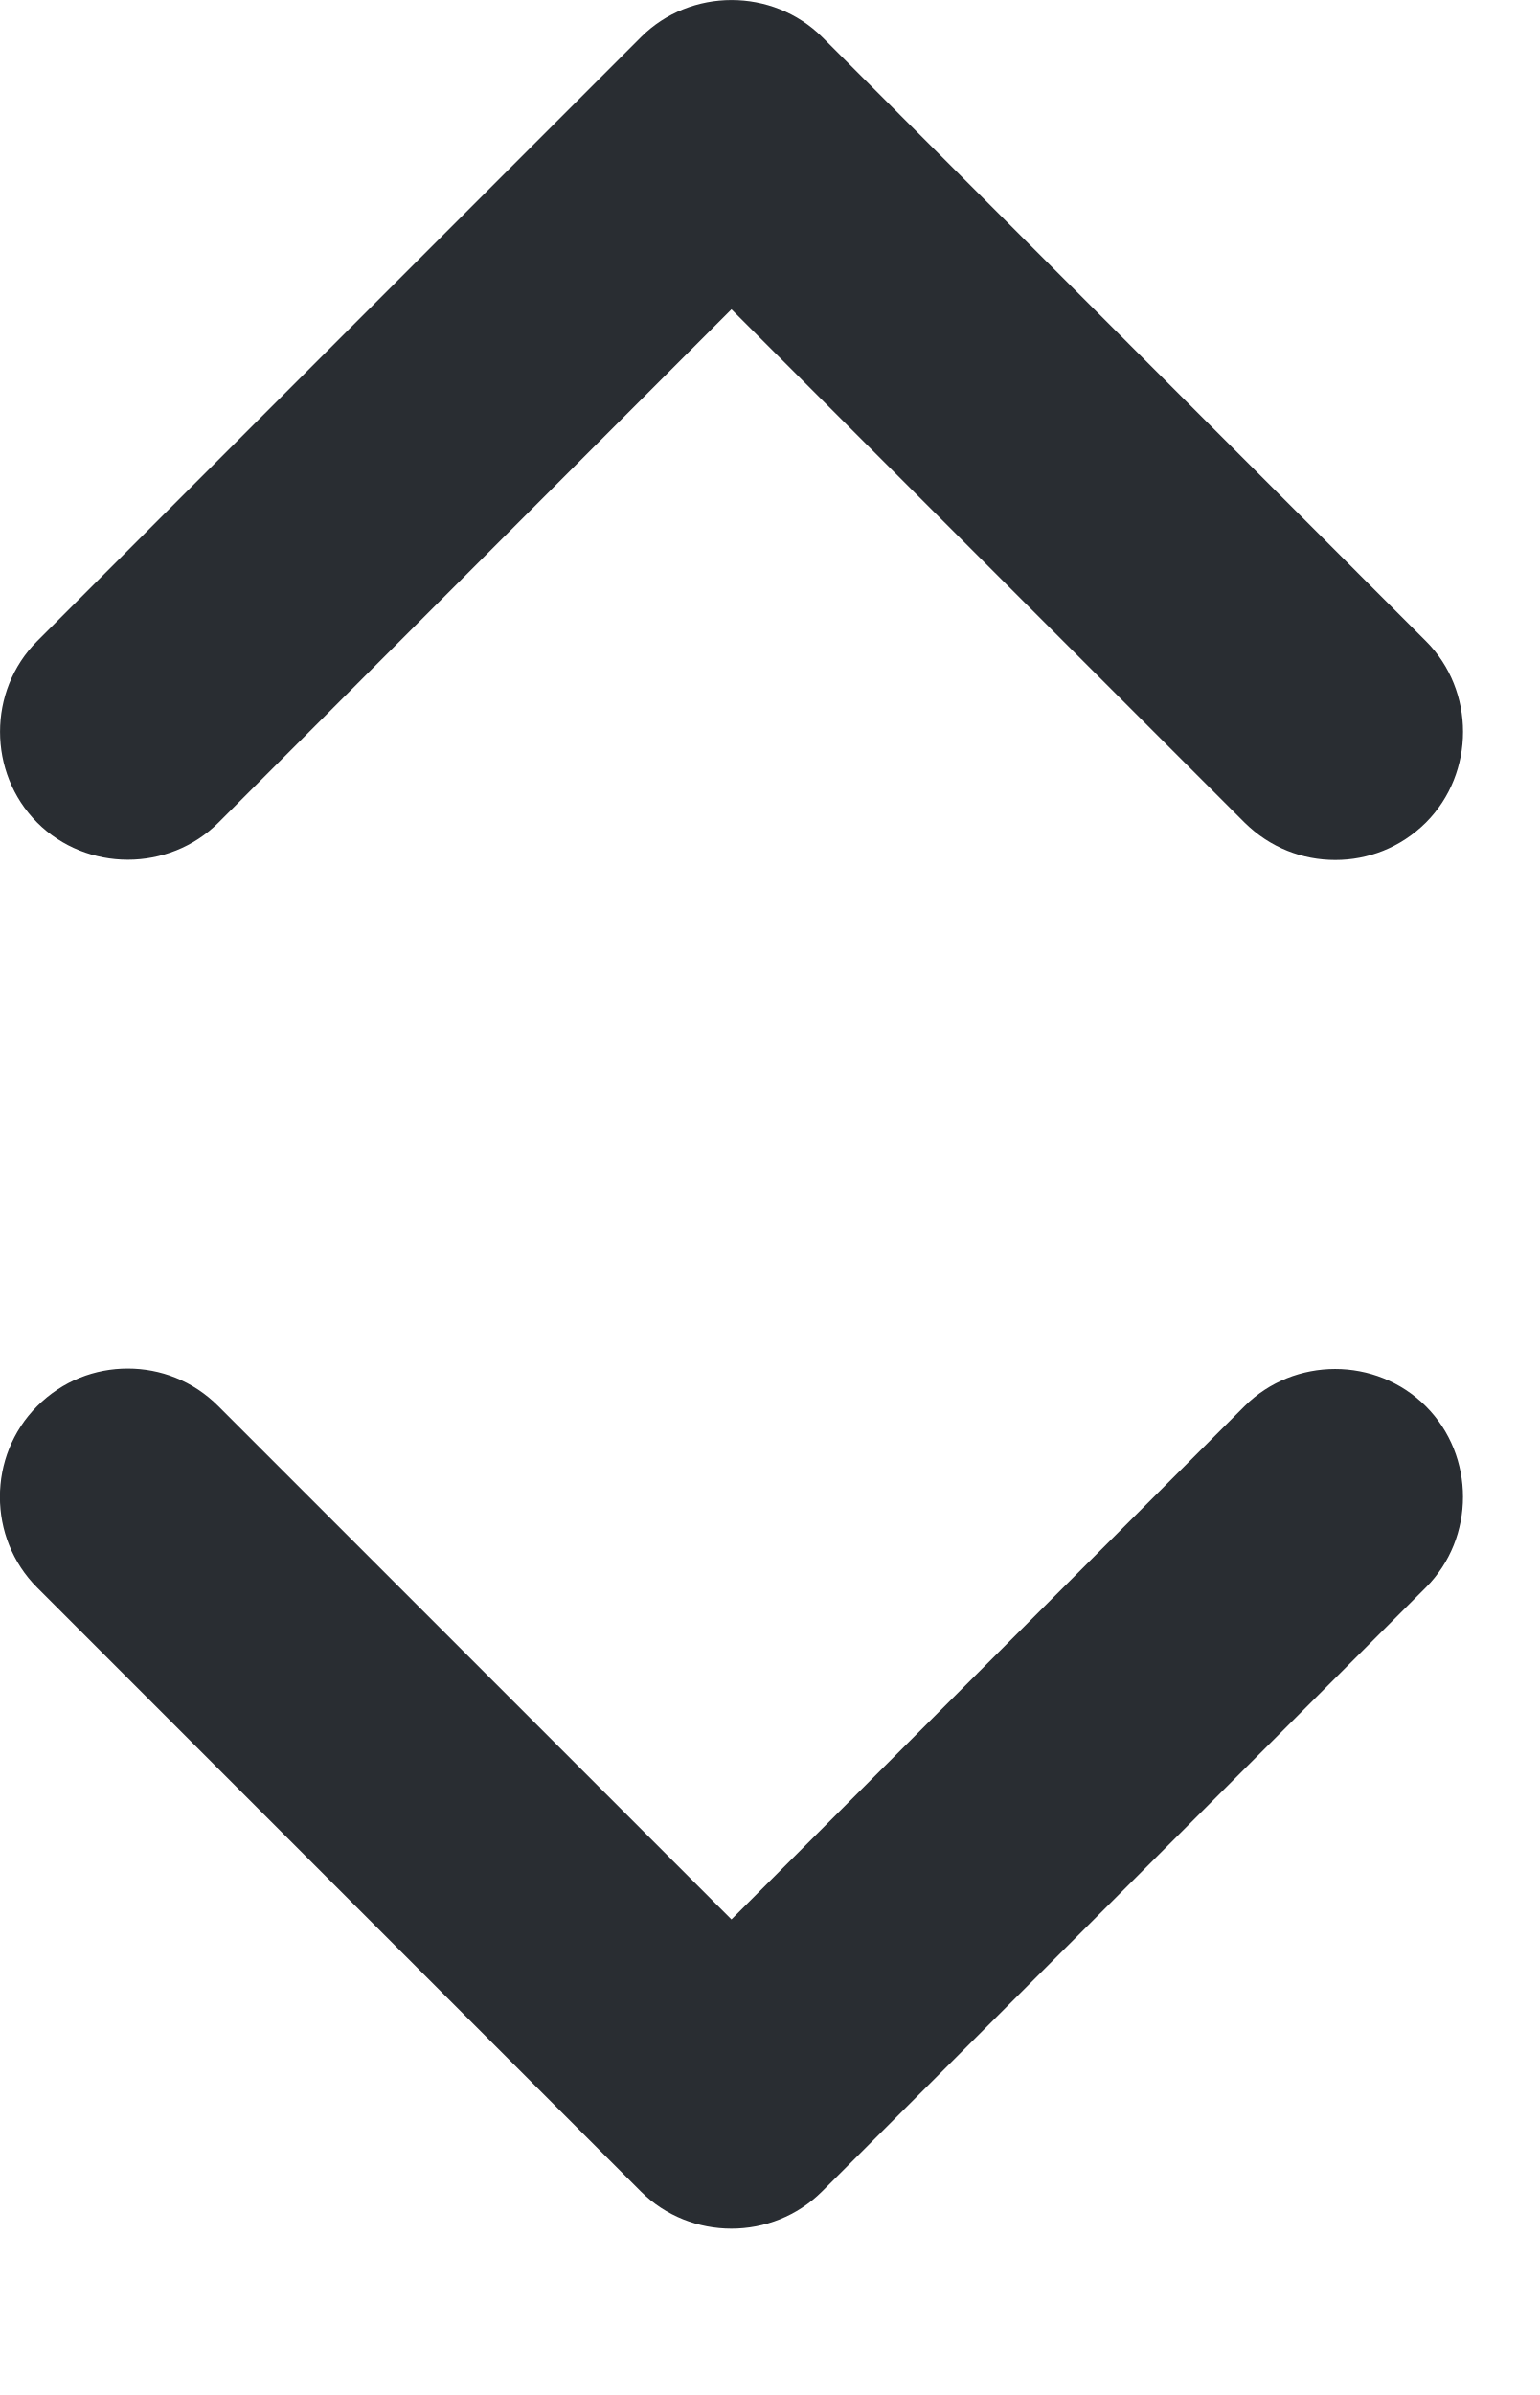
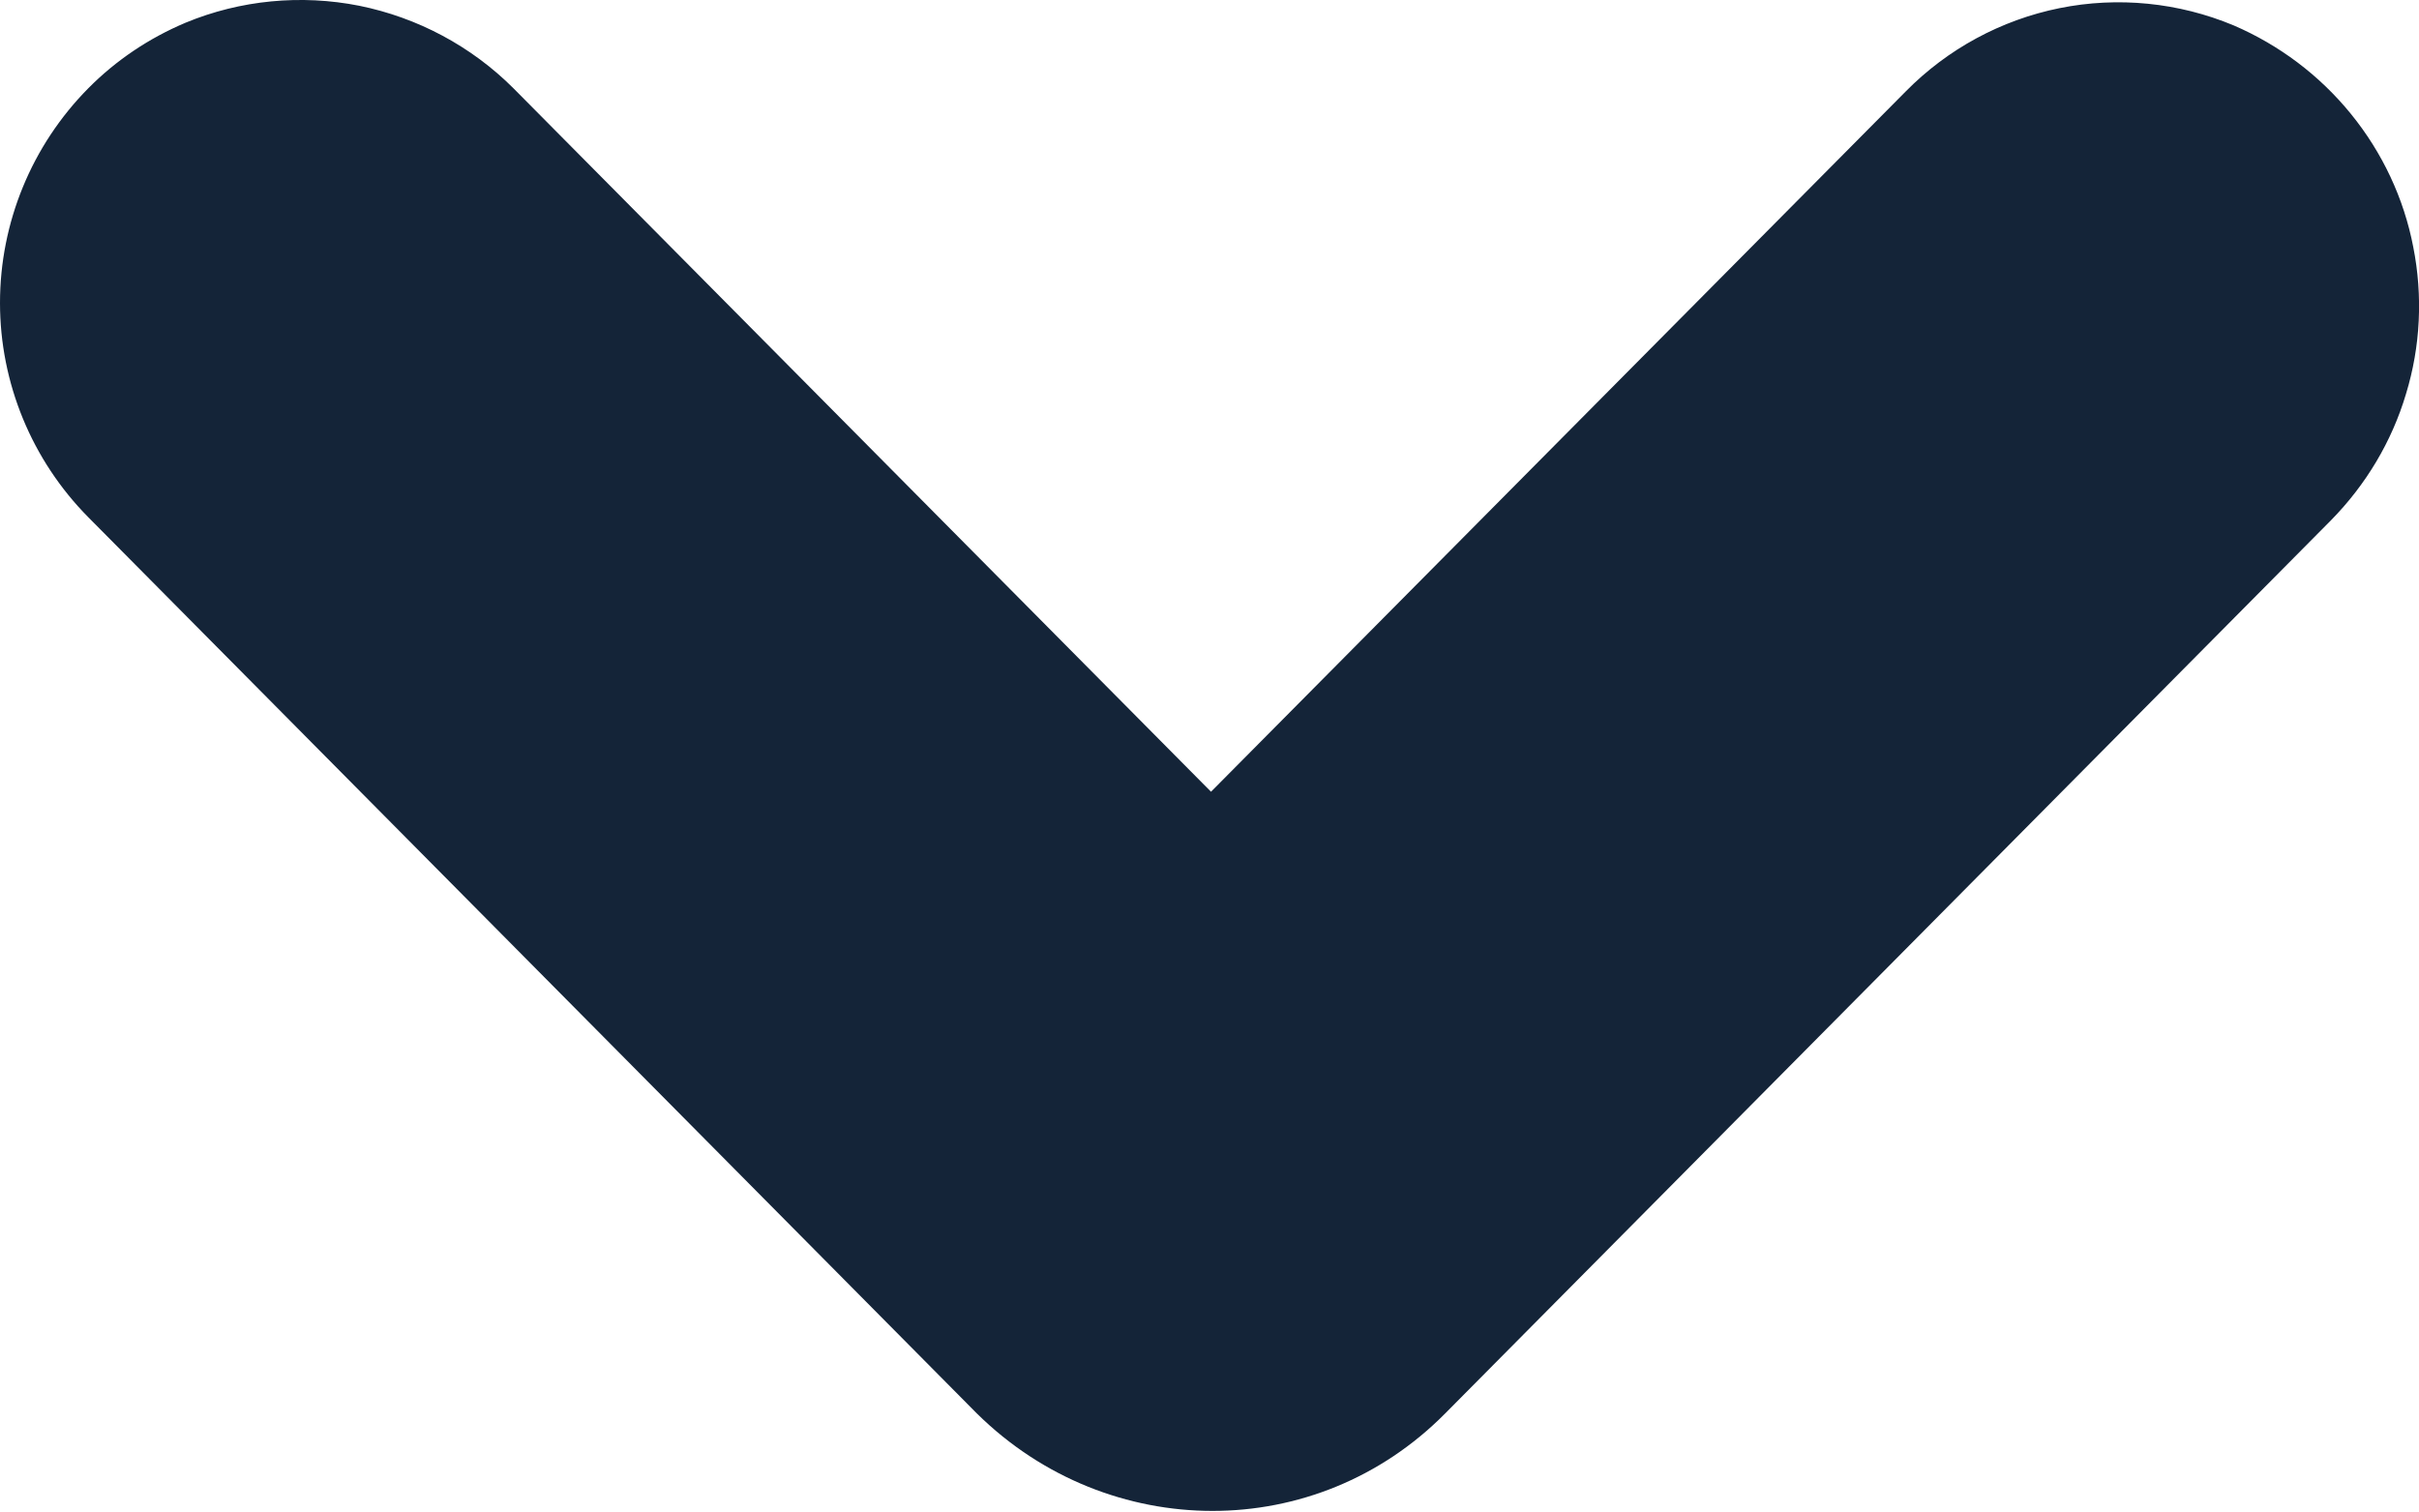
- <svg xmlns="http://www.w3.org/2000/svg" width="9" height="14" viewBox="0 0 9 14" fill="none">
-   <path d="M7.808 5.027C7.617 5.027 7.428 4.957 7.277 4.808L4.277 1.808L1.278 4.808C0.988 5.098 0.507 5.098 0.217 4.808C-0.072 4.518 -0.072 4.037 0.217 3.748L3.748 0.217C4.037 -0.072 4.518 -0.072 4.808 0.217L8.338 3.748C8.627 4.037 8.627 4.518 8.338 4.808C8.188 4.957 7.997 5.027 7.808 5.027Z" fill="#292D32" />
-   <path d="M0.747 8C0.937 8 1.127 8.07 1.277 8.22L4.277 11.22L7.277 8.22C7.567 7.93 8.047 7.93 8.337 8.22C8.627 8.51 8.627 8.99 8.337 9.28L4.807 12.81C4.517 13.1 4.037 13.1 3.747 12.81L0.217 9.28C-0.073 8.99 -0.073 8.51 0.217 8.22C0.367 8.07 0.557 8 0.747 8Z" fill="#292D32" />
+ <svg xmlns="http://www.w3.org/2000/svg" width="8" height="5" viewBox="0 0 8 5" fill="none">
+   <path fill-rule="evenodd" clip-rule="evenodd" d="M0.292 0.292C0.105 0.481 0 0.736 0 1.002C0 1.267 0.105 1.522 0.292 1.711L3.231 4.676C3.449 4.891 3.731 4.998 4.01 4.998C4.289 4.998 4.566 4.891 4.779 4.676L7.709 1.721C7.824 1.604 7.91 1.461 7.957 1.303C8.005 1.146 8.013 0.979 7.981 0.817C7.95 0.656 7.879 0.505 7.775 0.377C7.671 0.249 7.538 0.149 7.387 0.084C7.205 0.008 7.004 -0.012 6.811 0.027C6.618 0.066 6.441 0.162 6.303 0.302L4.005 2.619L1.698 0.292C1.559 0.153 1.381 0.058 1.188 0.019C0.996 -0.019 0.795 0 0.614 0.075C0.493 0.126 0.384 0.199 0.292 0.292Z" fill="#142438" />
</svg>
